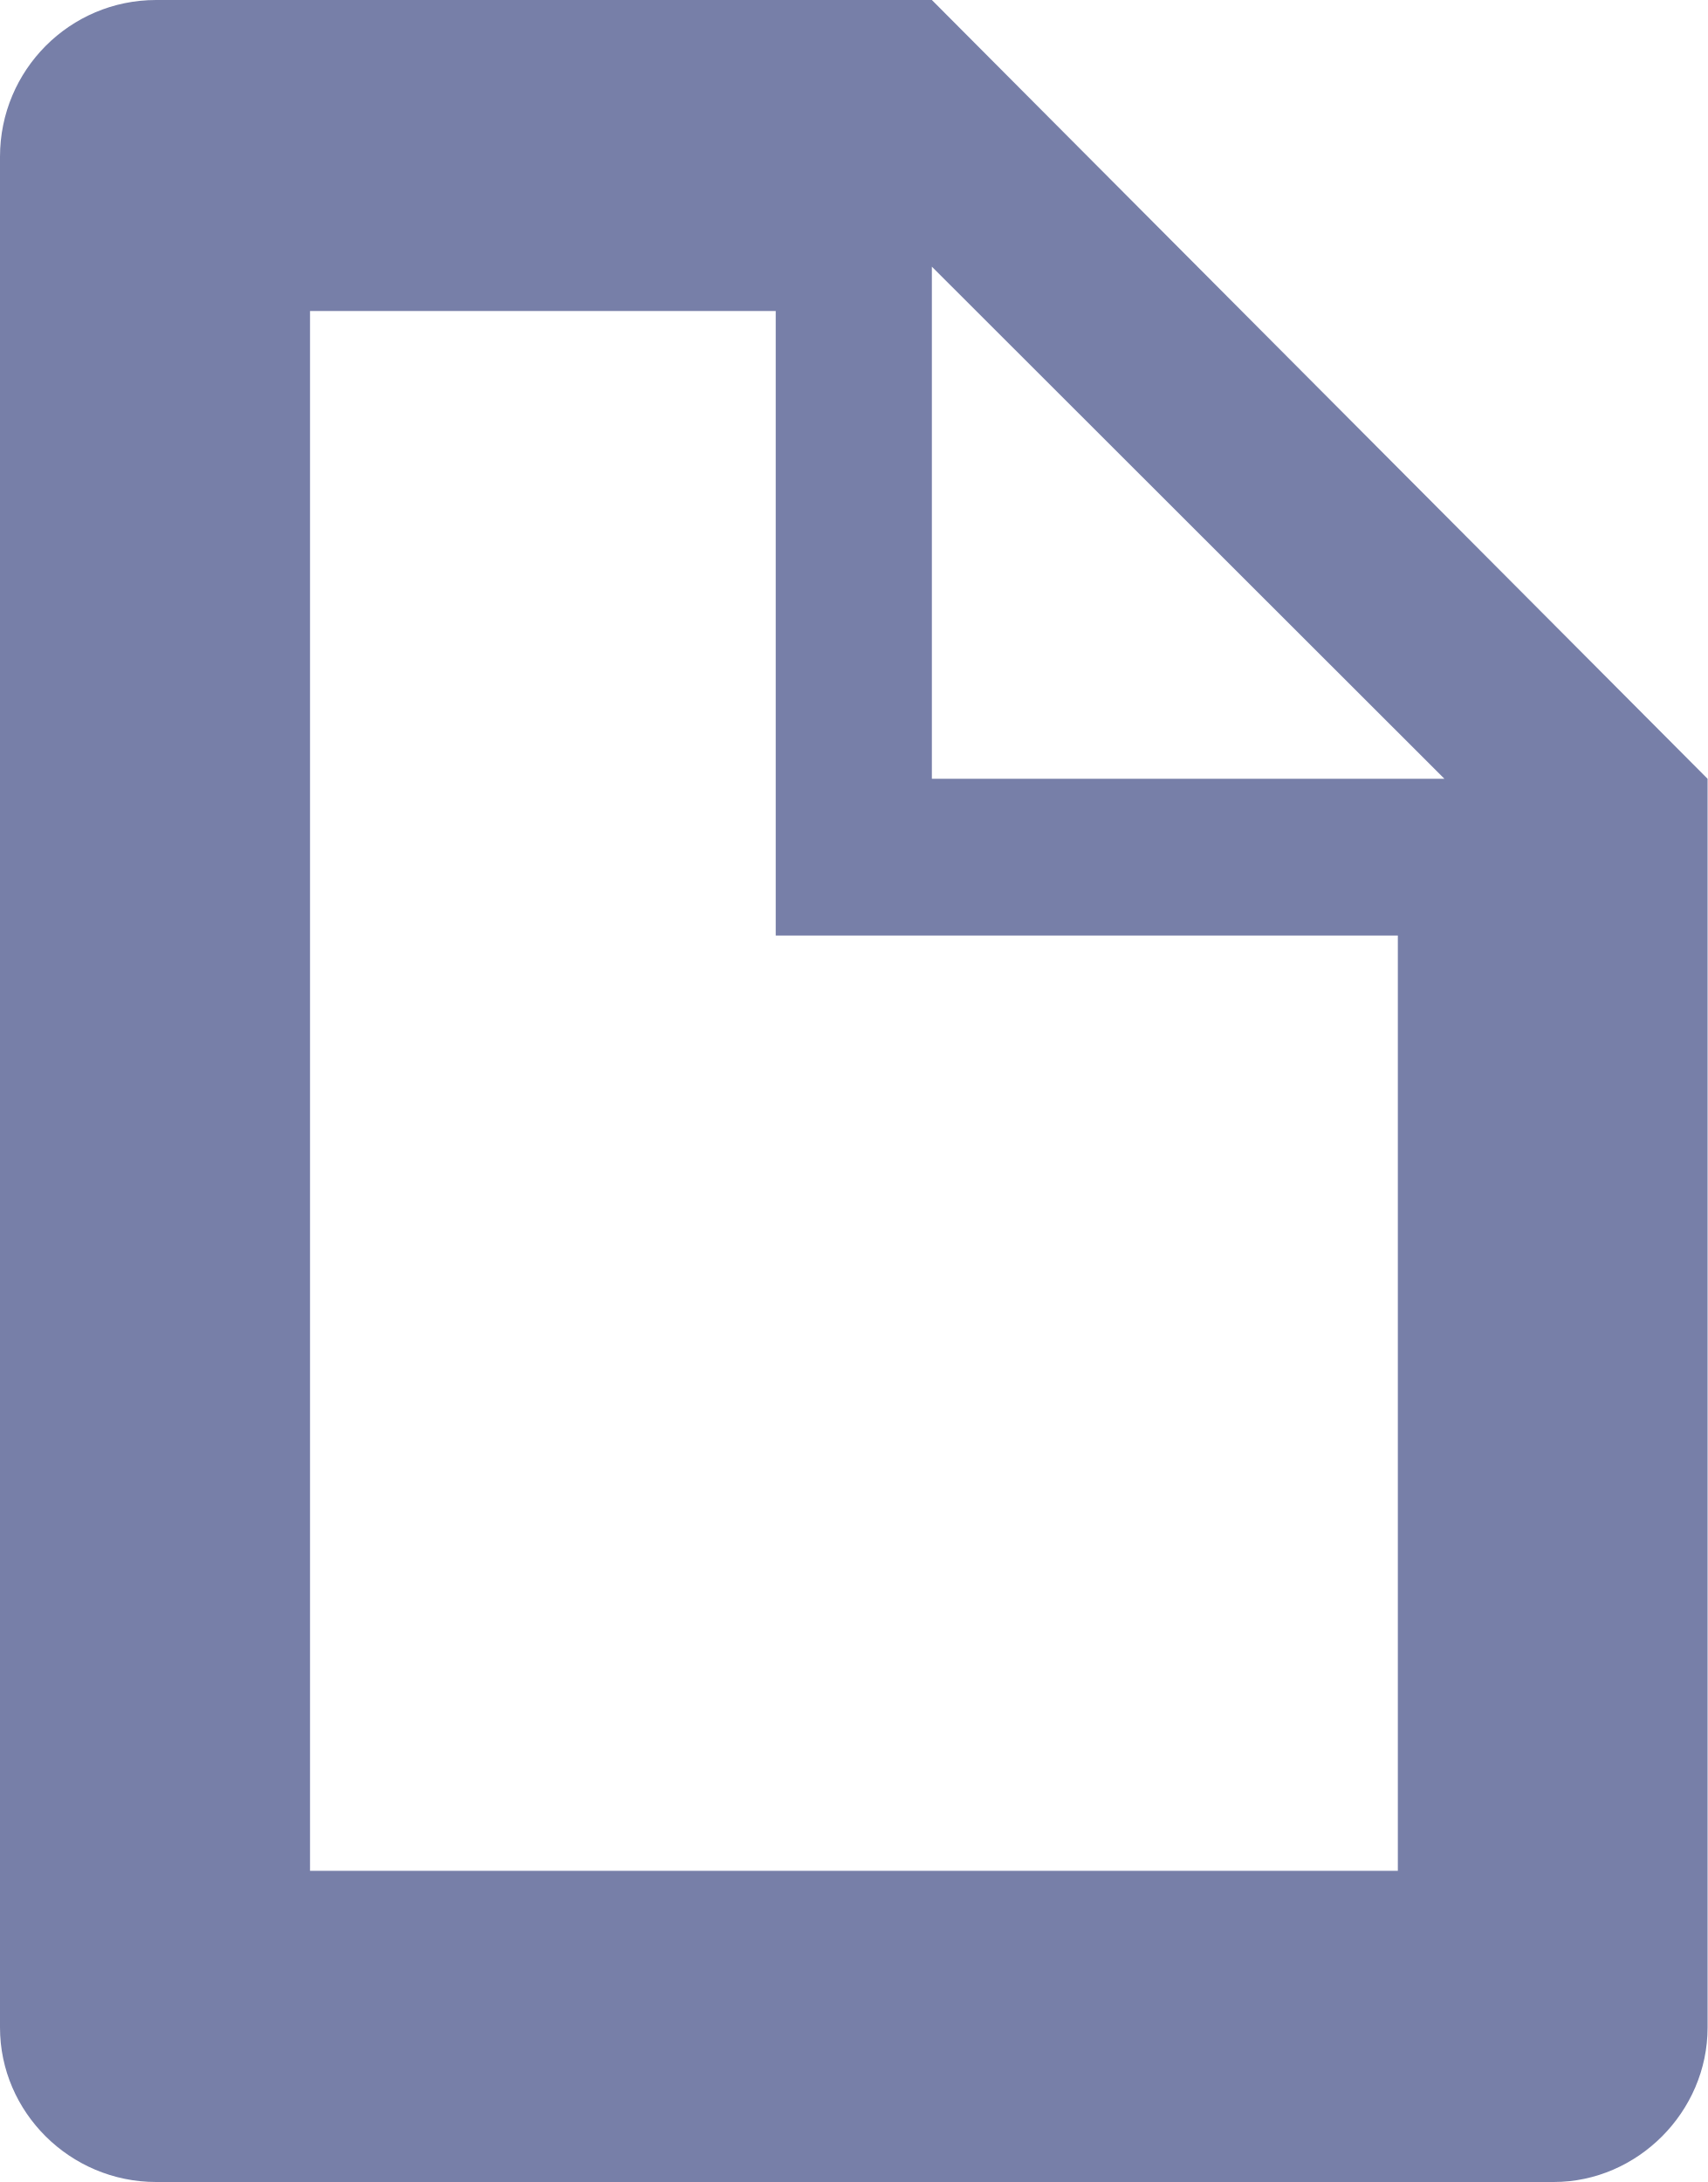
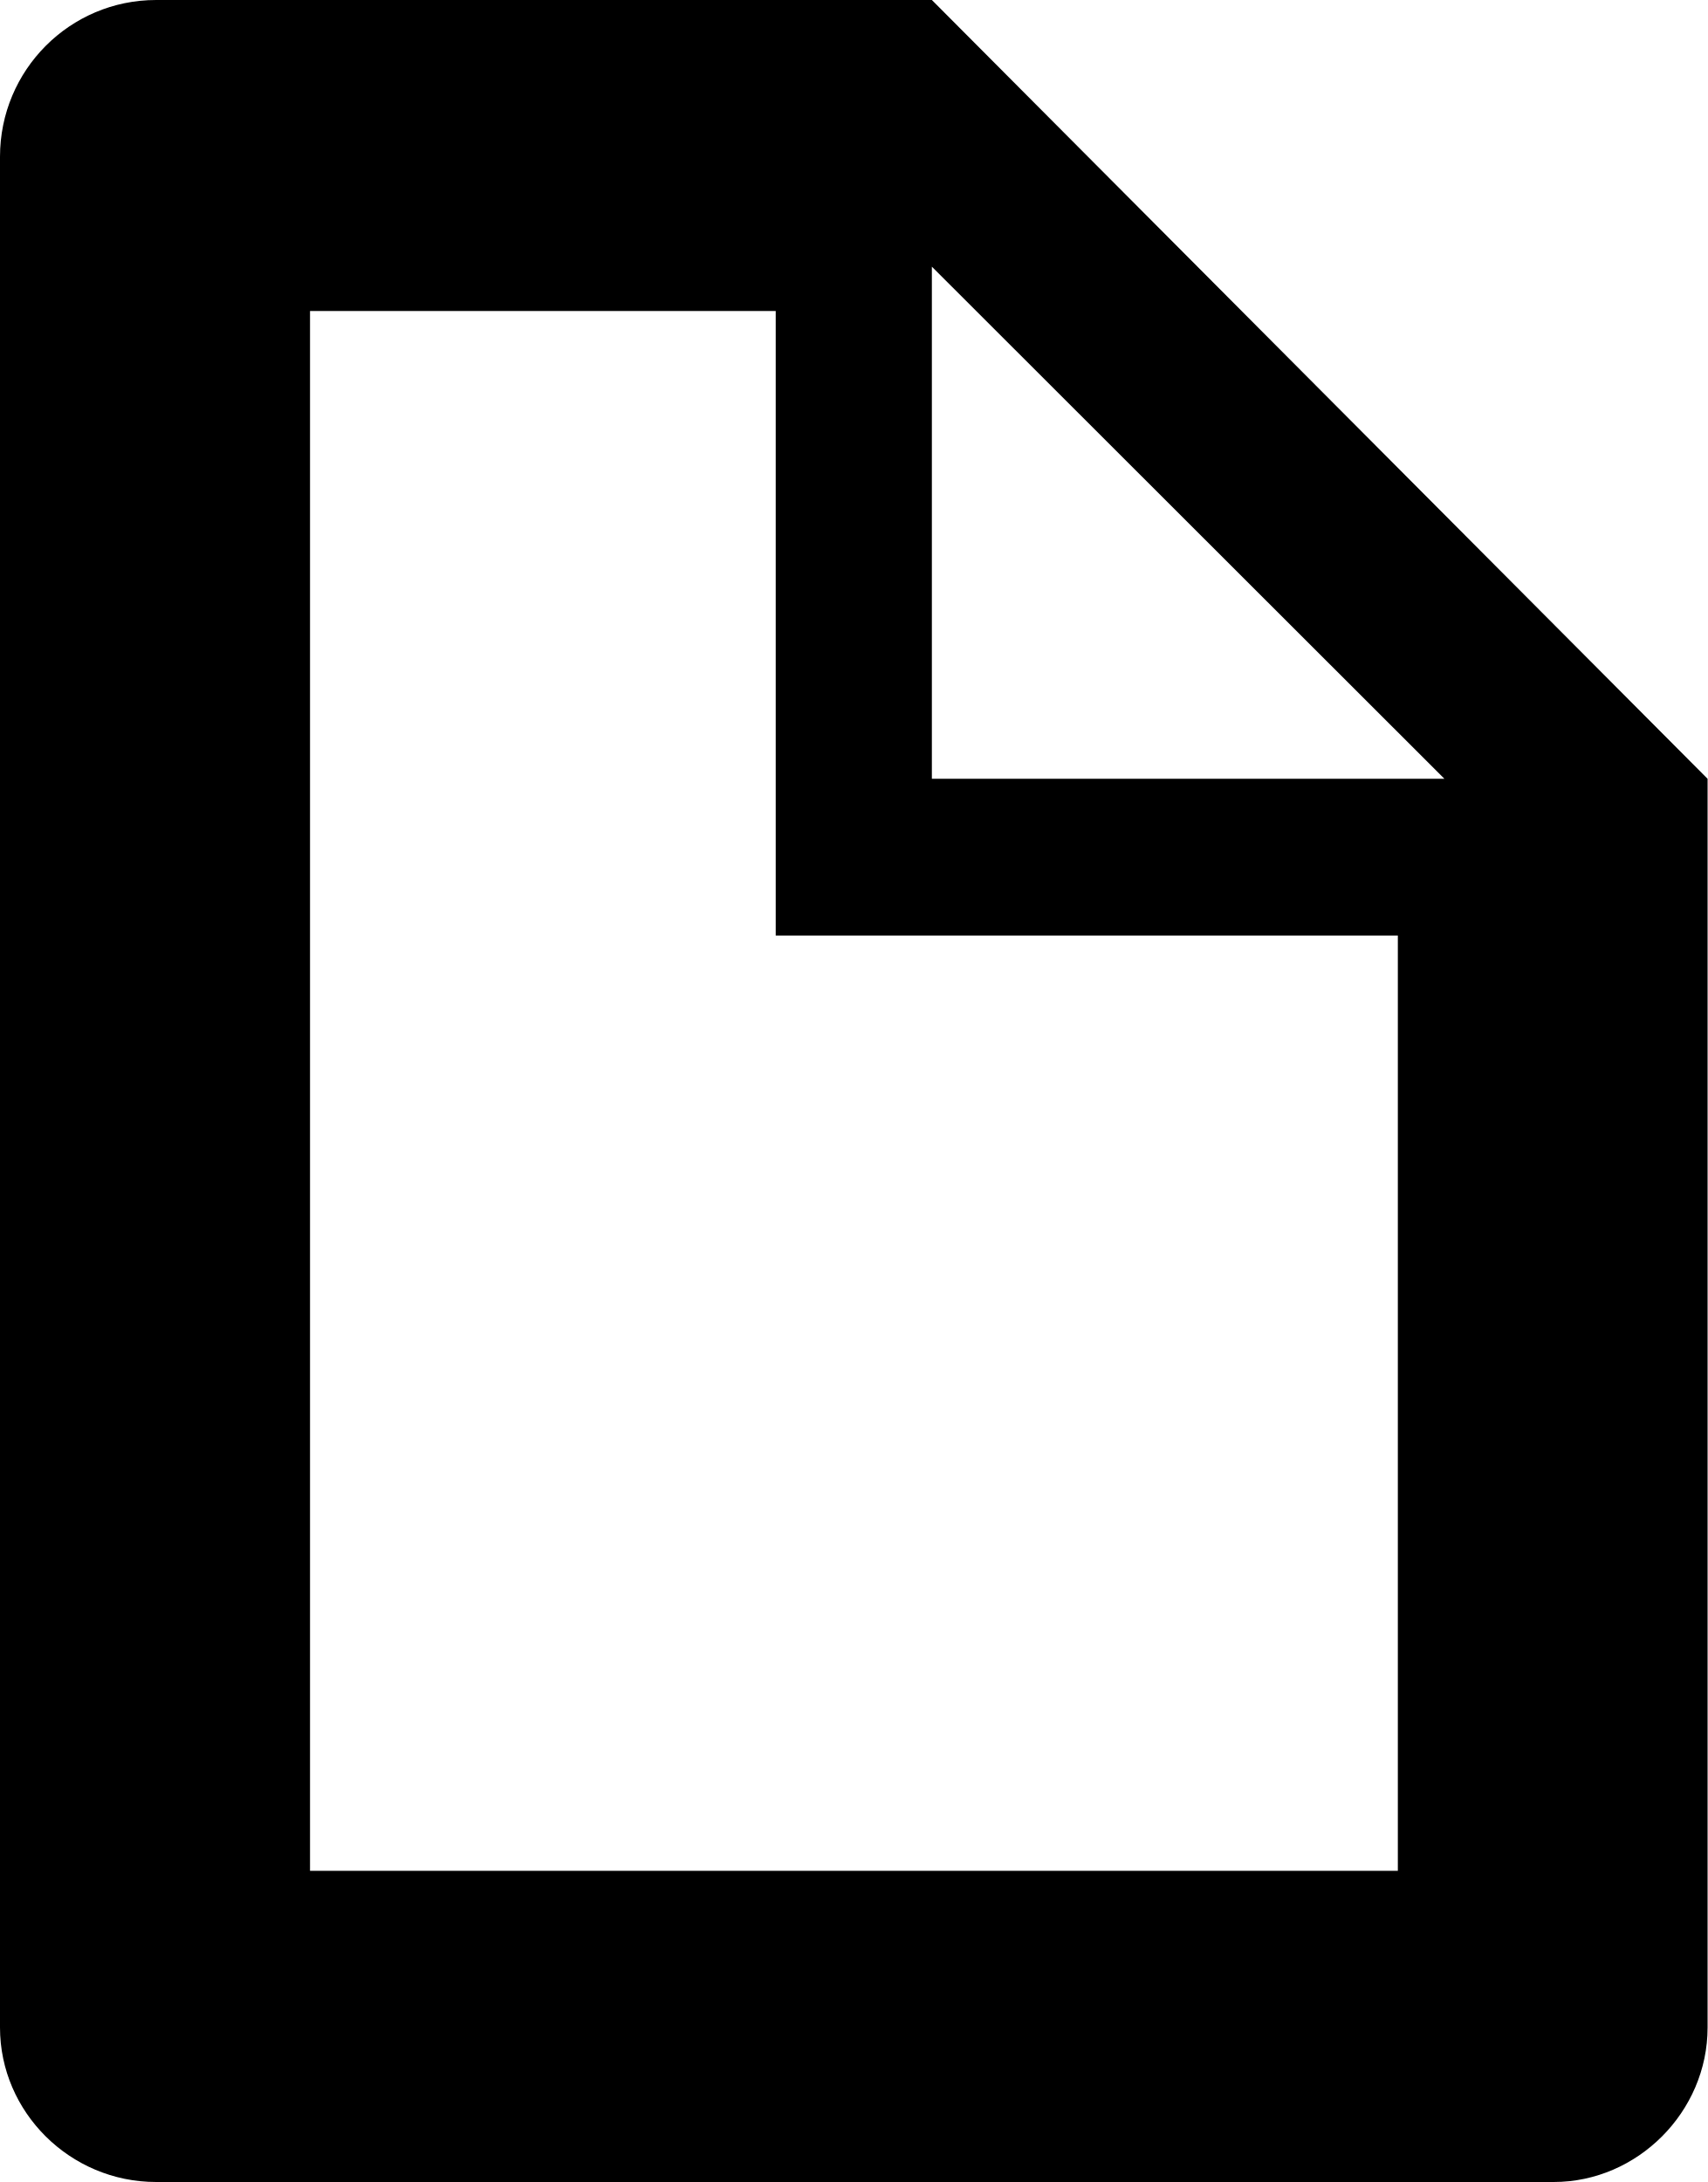
<svg xmlns="http://www.w3.org/2000/svg" width="18" height="23" viewBox="0 0 18 23" fill="none">
-   <path d="M18 21.372C18 22.259 17.262 23 16.378 23H1.646C0.736 23 0 22.261 0 21.372V1.652C0 0.739 0.736 0 1.646 0H9.823L18 8.209V21.372ZM14.735 19.722V9.861H8.177V3.278H3.268V19.72H14.735V19.722ZM15.226 8.209L9.823 2.811V8.209H15.226Z" fill="#777FA8" />
+   <path d="M18 21.372C18 22.259 17.262 23 16.378 23H1.646C0.736 23 0 22.261 0 21.372V1.652C0 0.739 0.736 0 1.646 0H9.823L18 8.209V21.372ZM14.735 19.722V9.861H8.177V3.278H3.268V19.72H14.735V19.722ZM15.226 8.209L9.823 2.811V8.209H15.226Z" fill="#000000" />
</svg>
